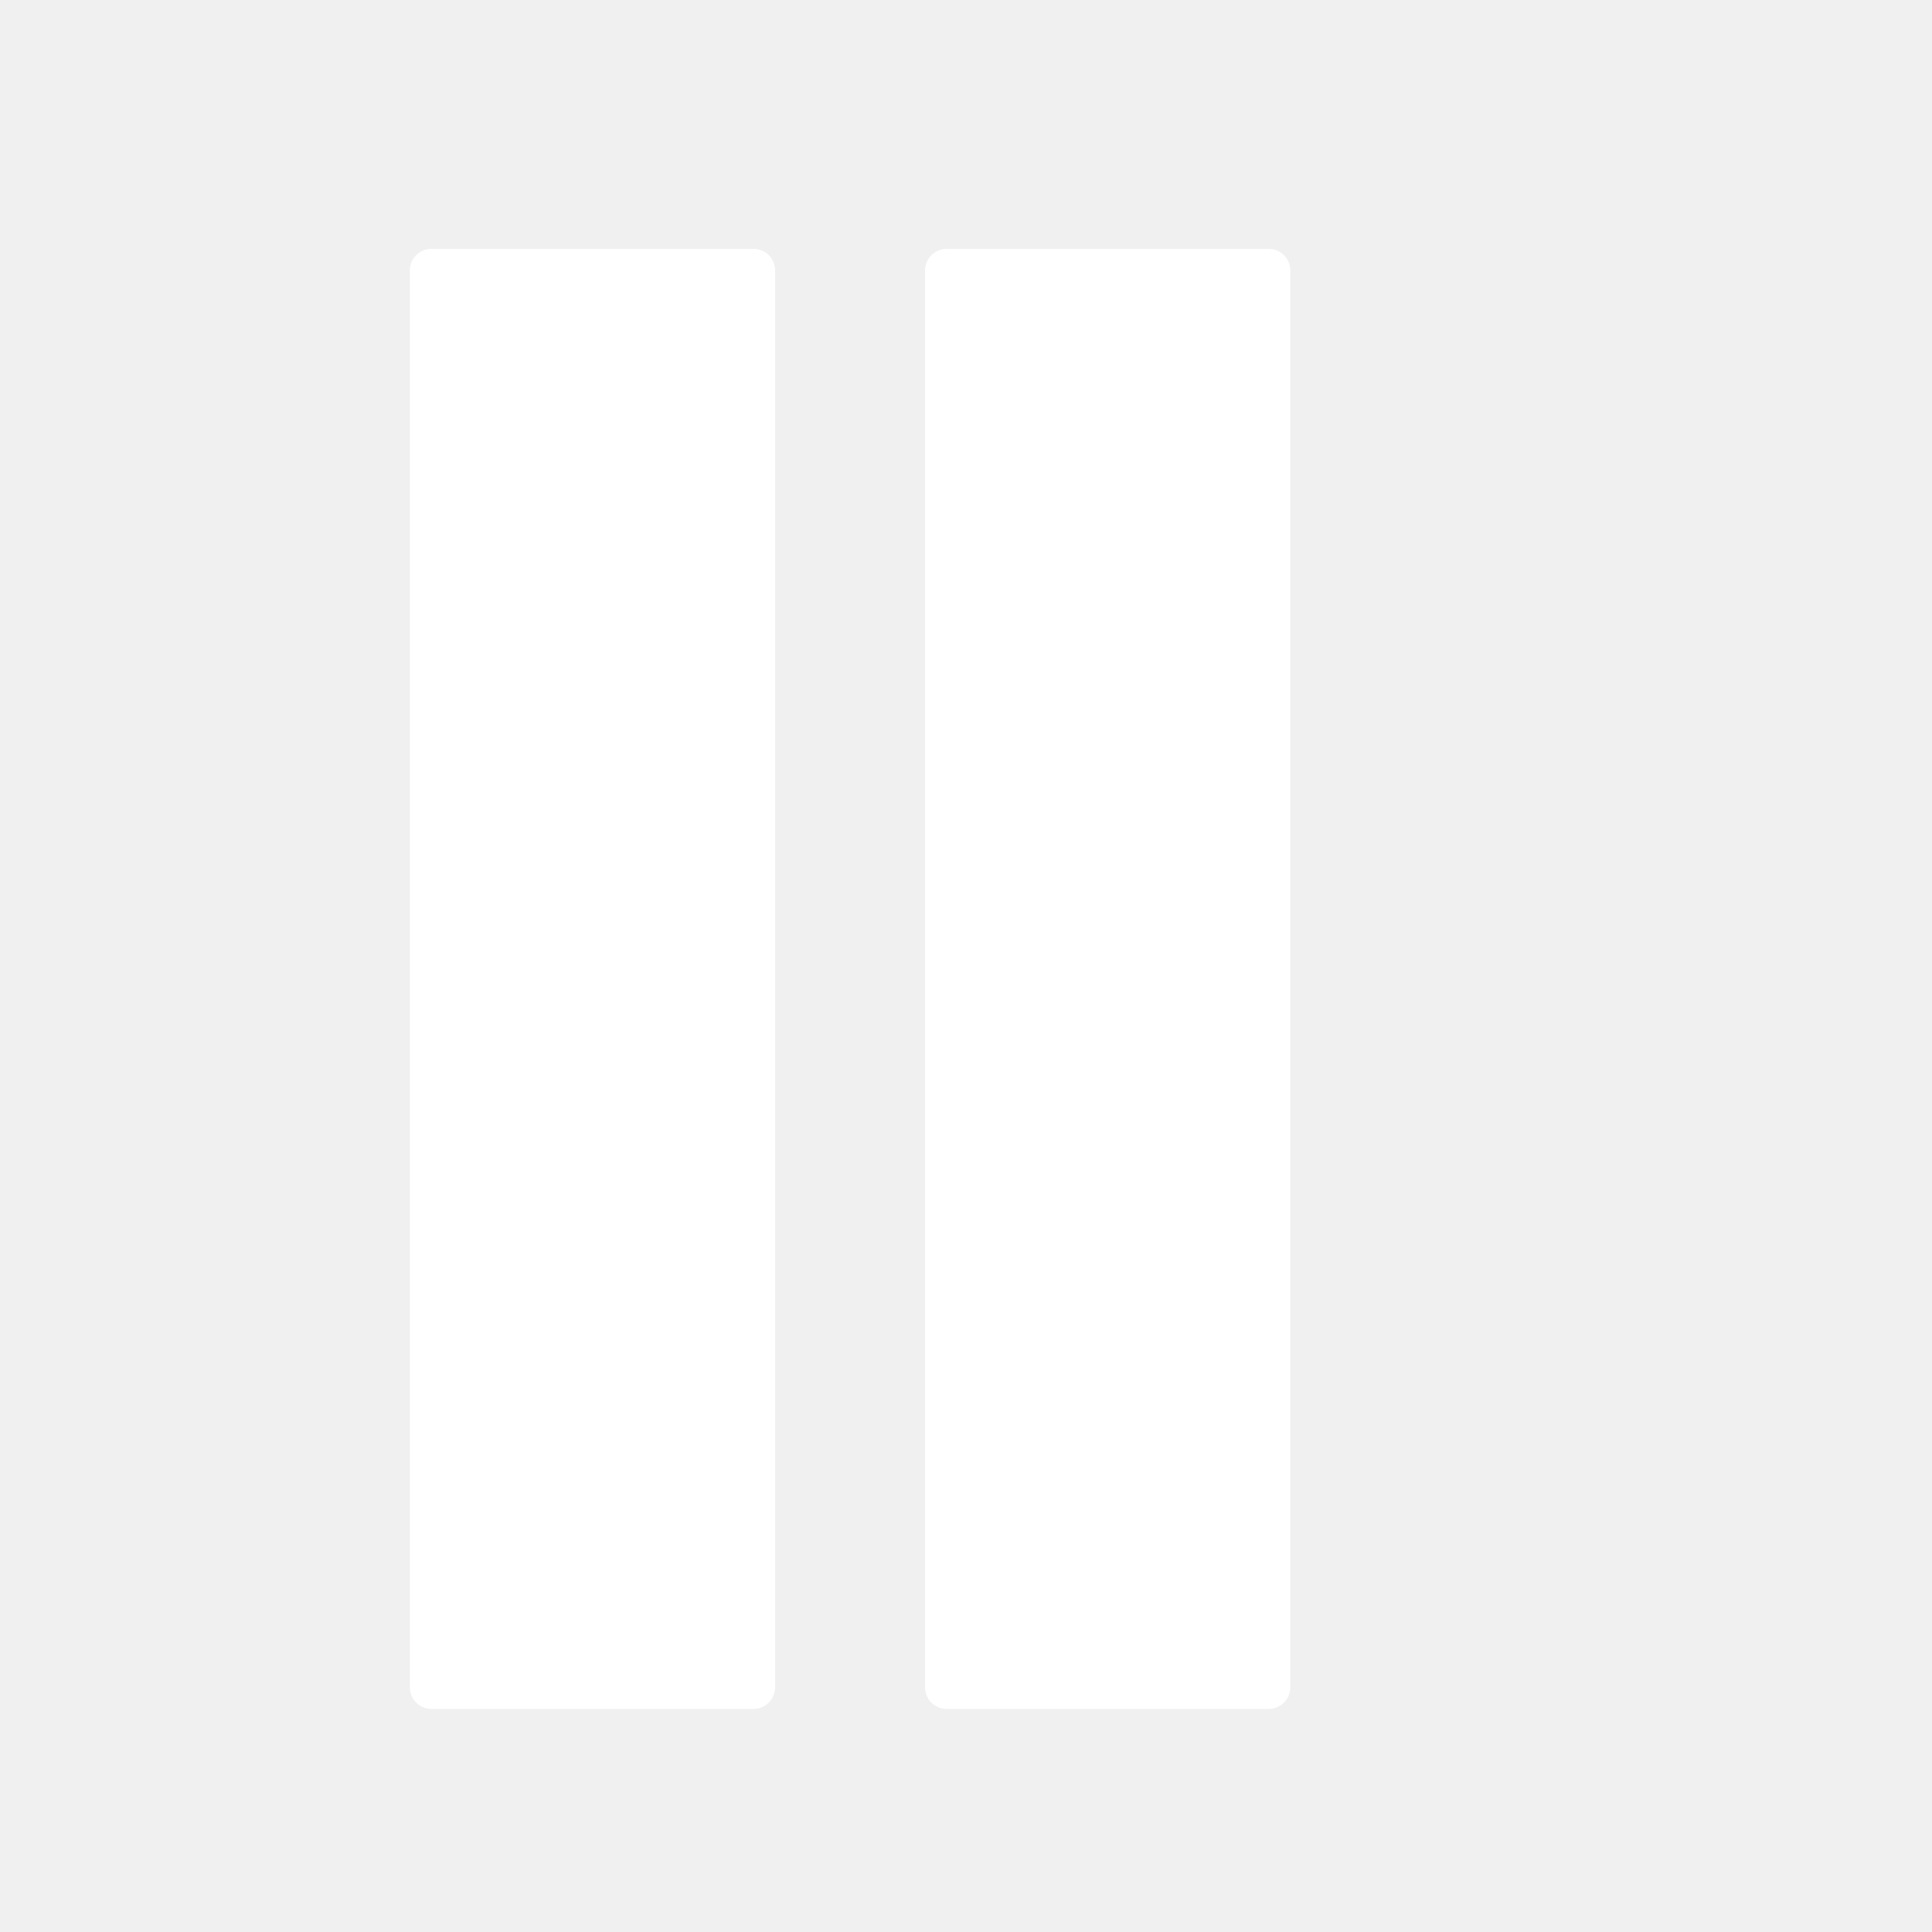
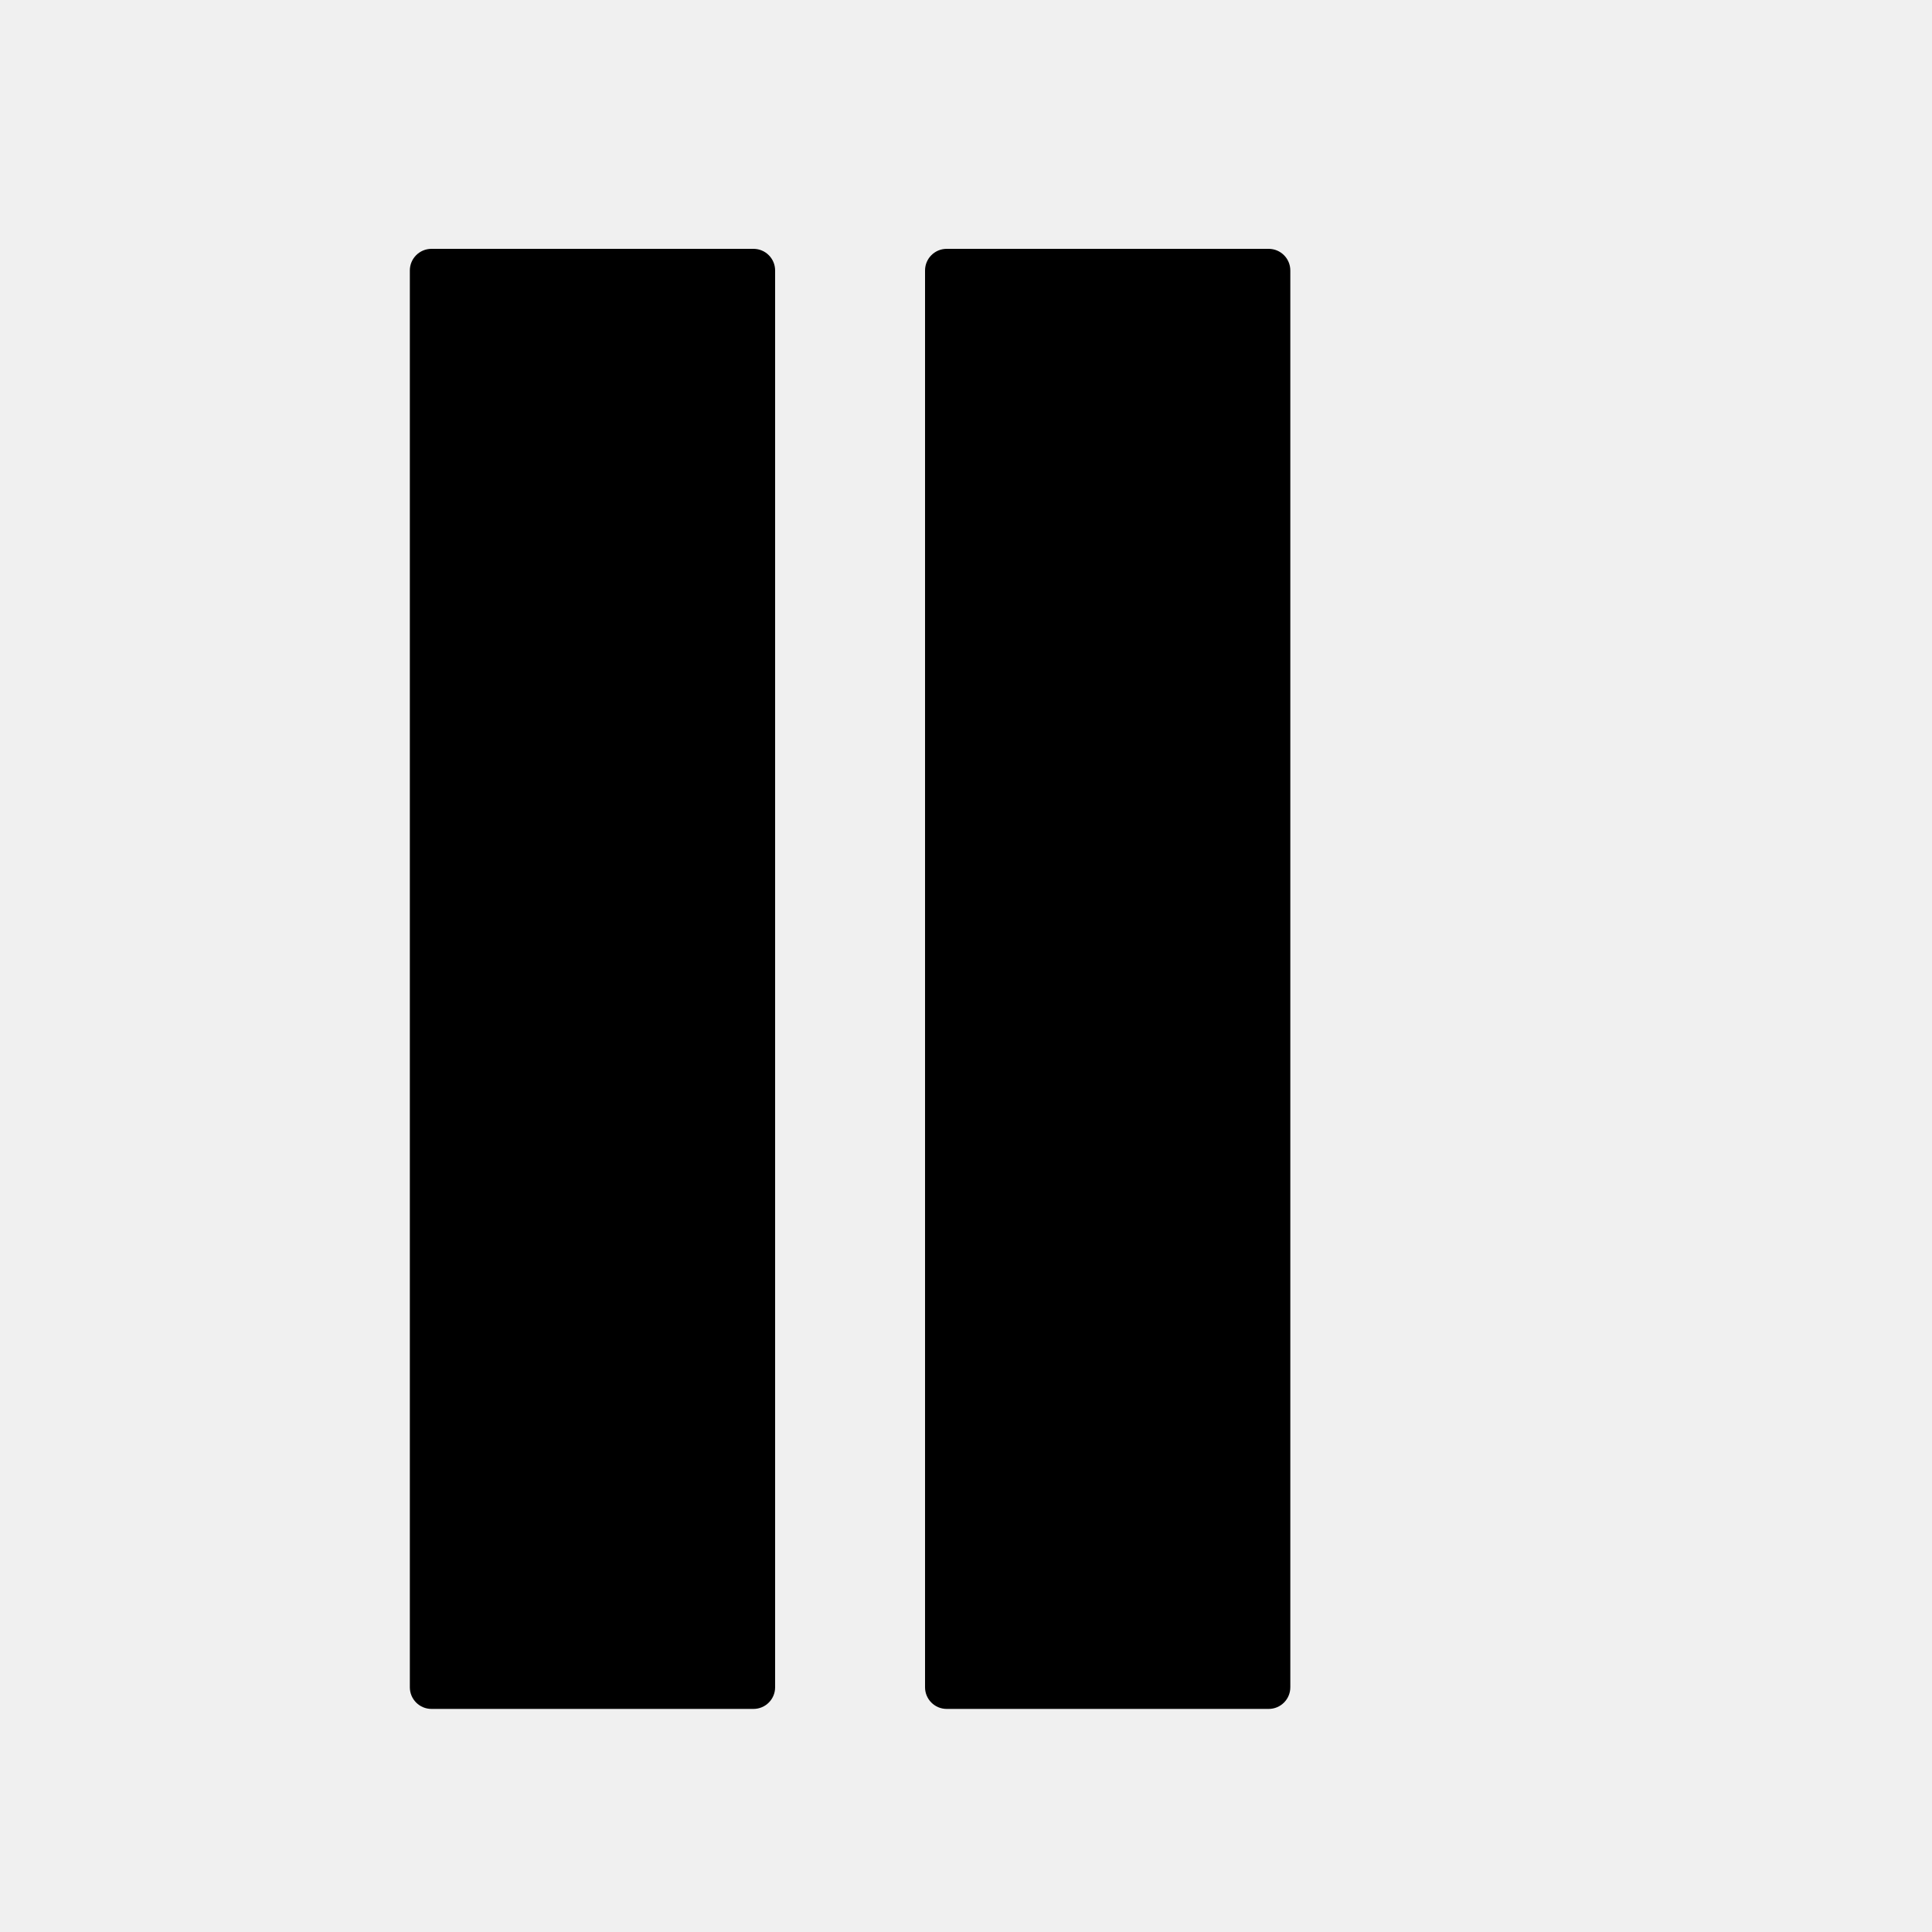
- <svg xmlns="http://www.w3.org/2000/svg" viewBox="7 2 75 75" fill="white" version="1.1" xml:space="preserve">
+ <svg xmlns="http://www.w3.org/2000/svg" viewBox="7 2 75 75" fill="black" version="1.1" xml:space="preserve">
  <g>
    <path d="M56.25,11.66h-12.5c-0.464,0-0.84,0.376-0.84,0.84v55c0,0.464,0.376,0.84,0.84,0.84h12.5c0.464,0,0.84-0.376,0.84-0.84v-55   C57.09,12.036,56.714,11.66,56.25,11.66z" />
    <path d="M36.25,11.66h-12.5c-0.464,0-0.84,0.376-0.84,0.84v55c0,0.464,0.376,0.84,0.84,0.84h12.5c0.464,0,0.84-0.376,0.84-0.84v-55   C37.09,12.036,36.714,11.66,36.25,11.66z" />
  </g>
</svg>
